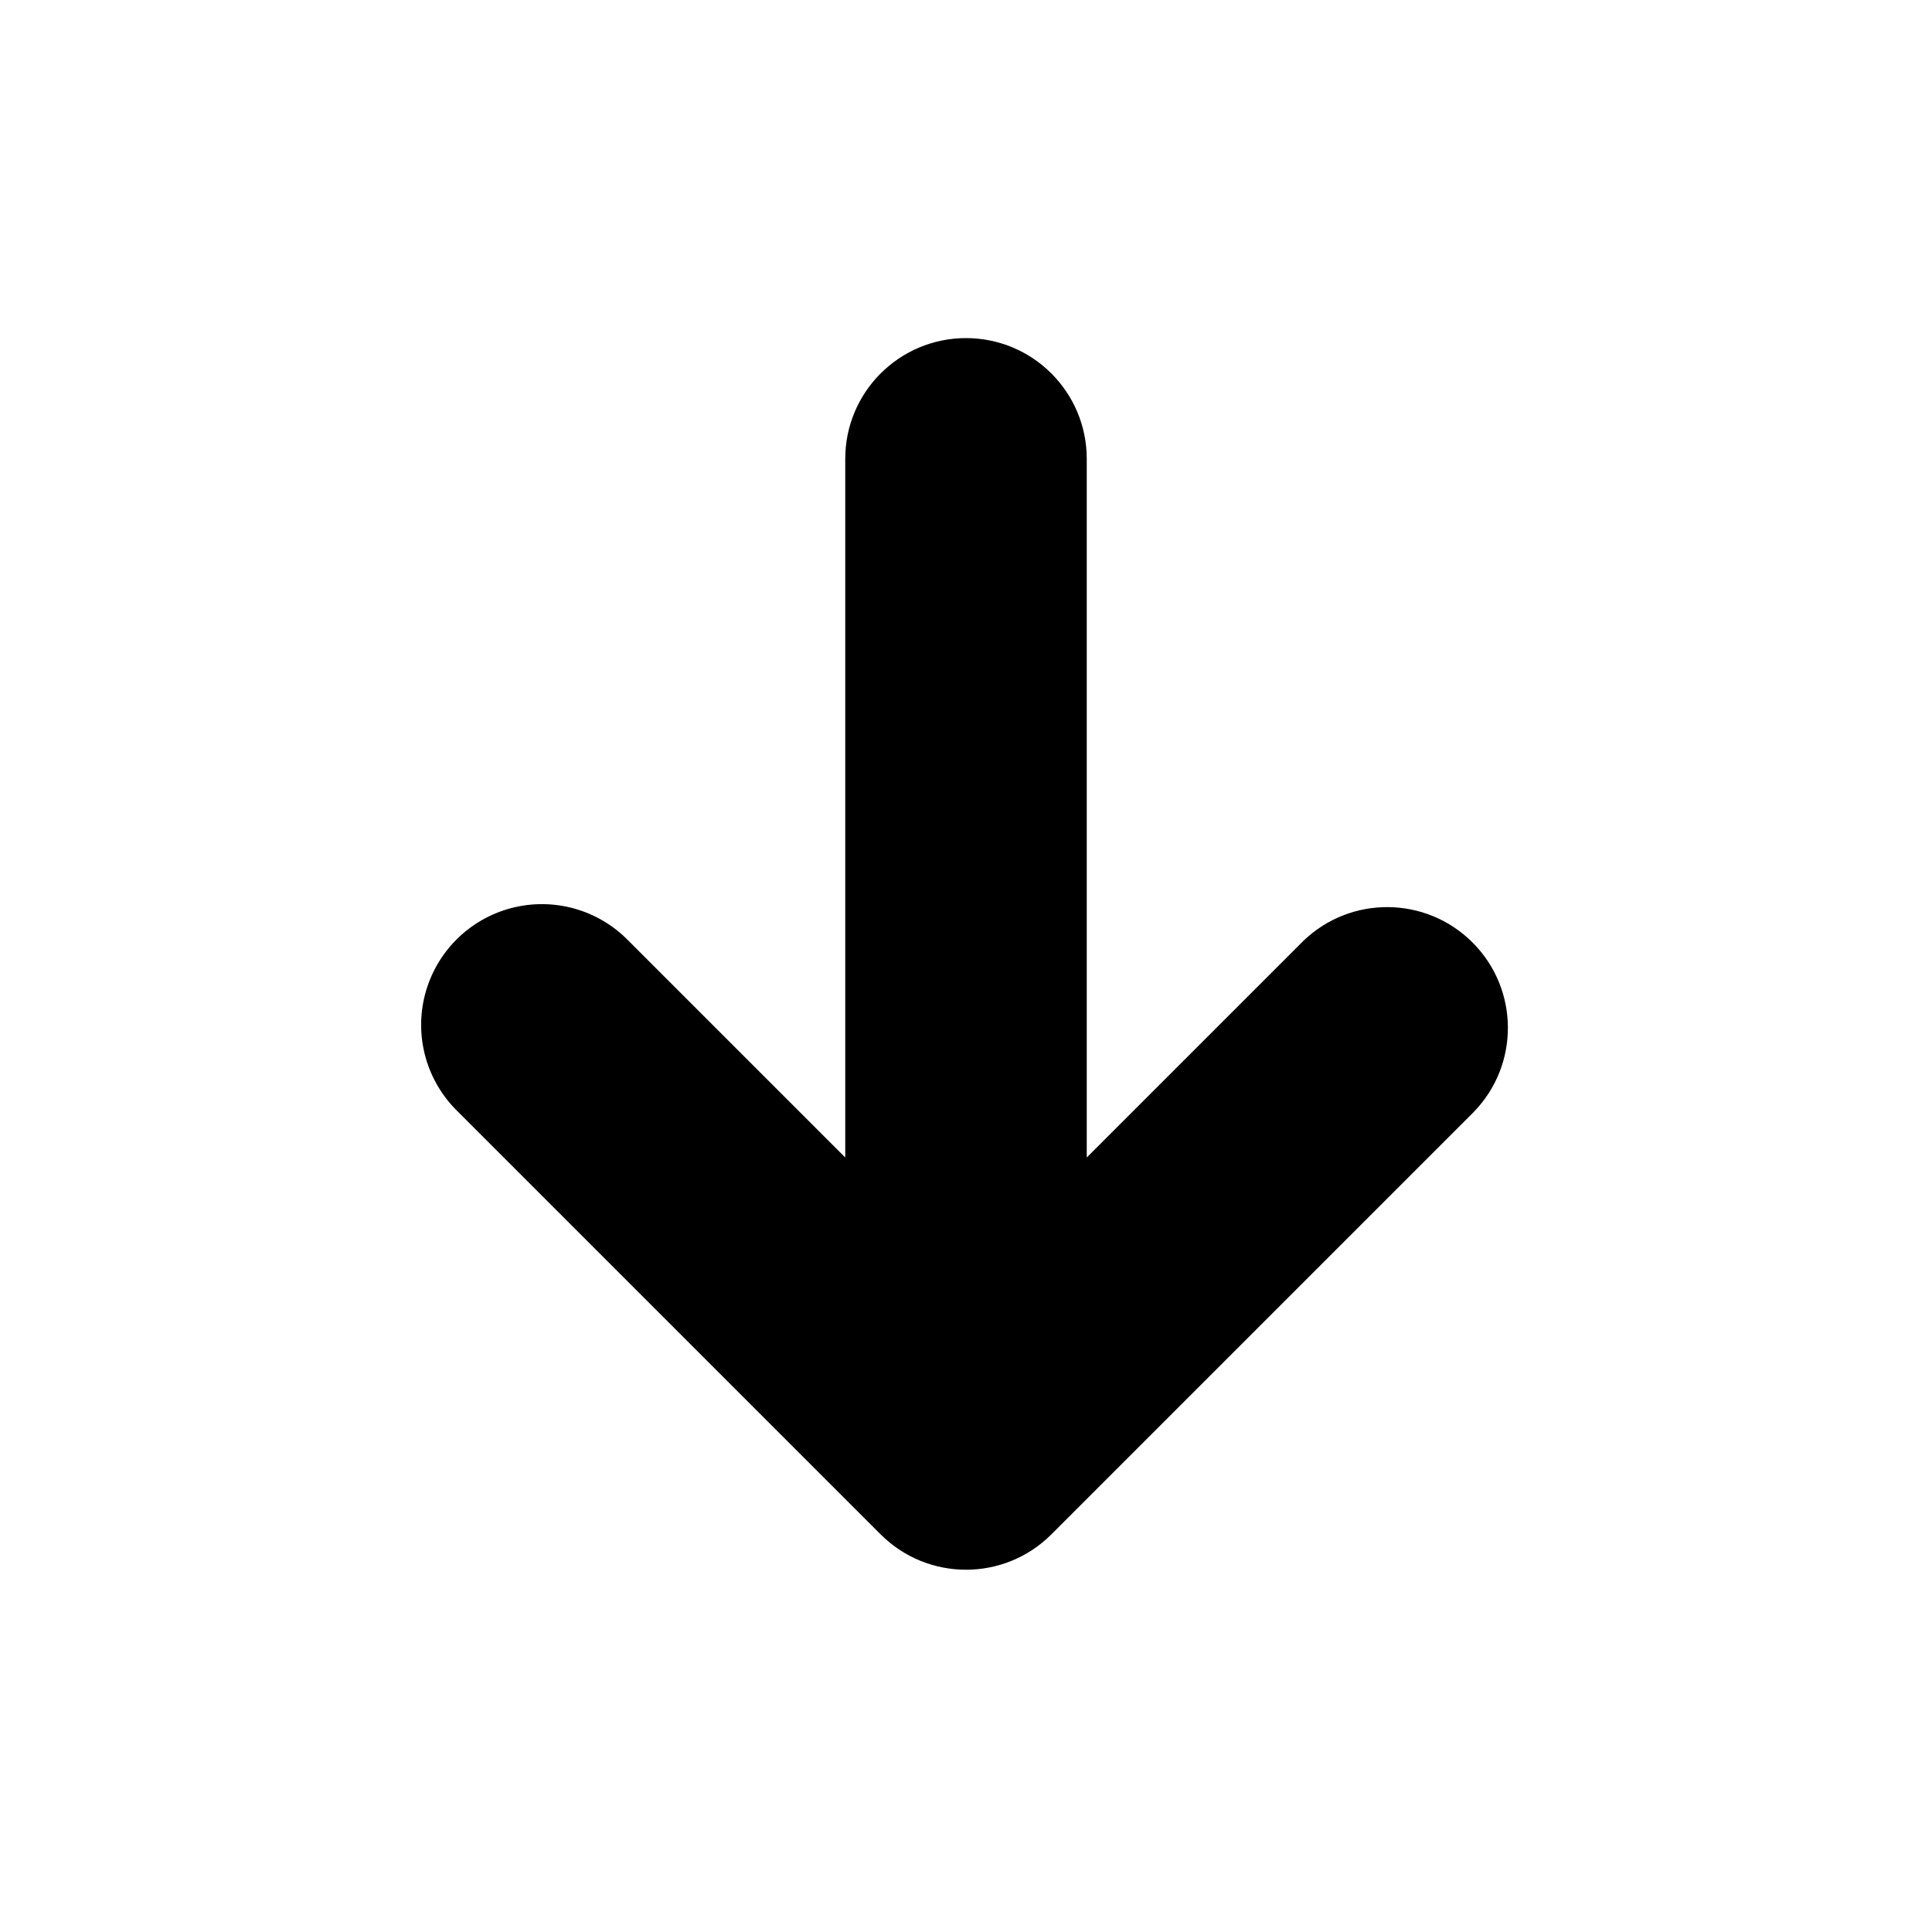
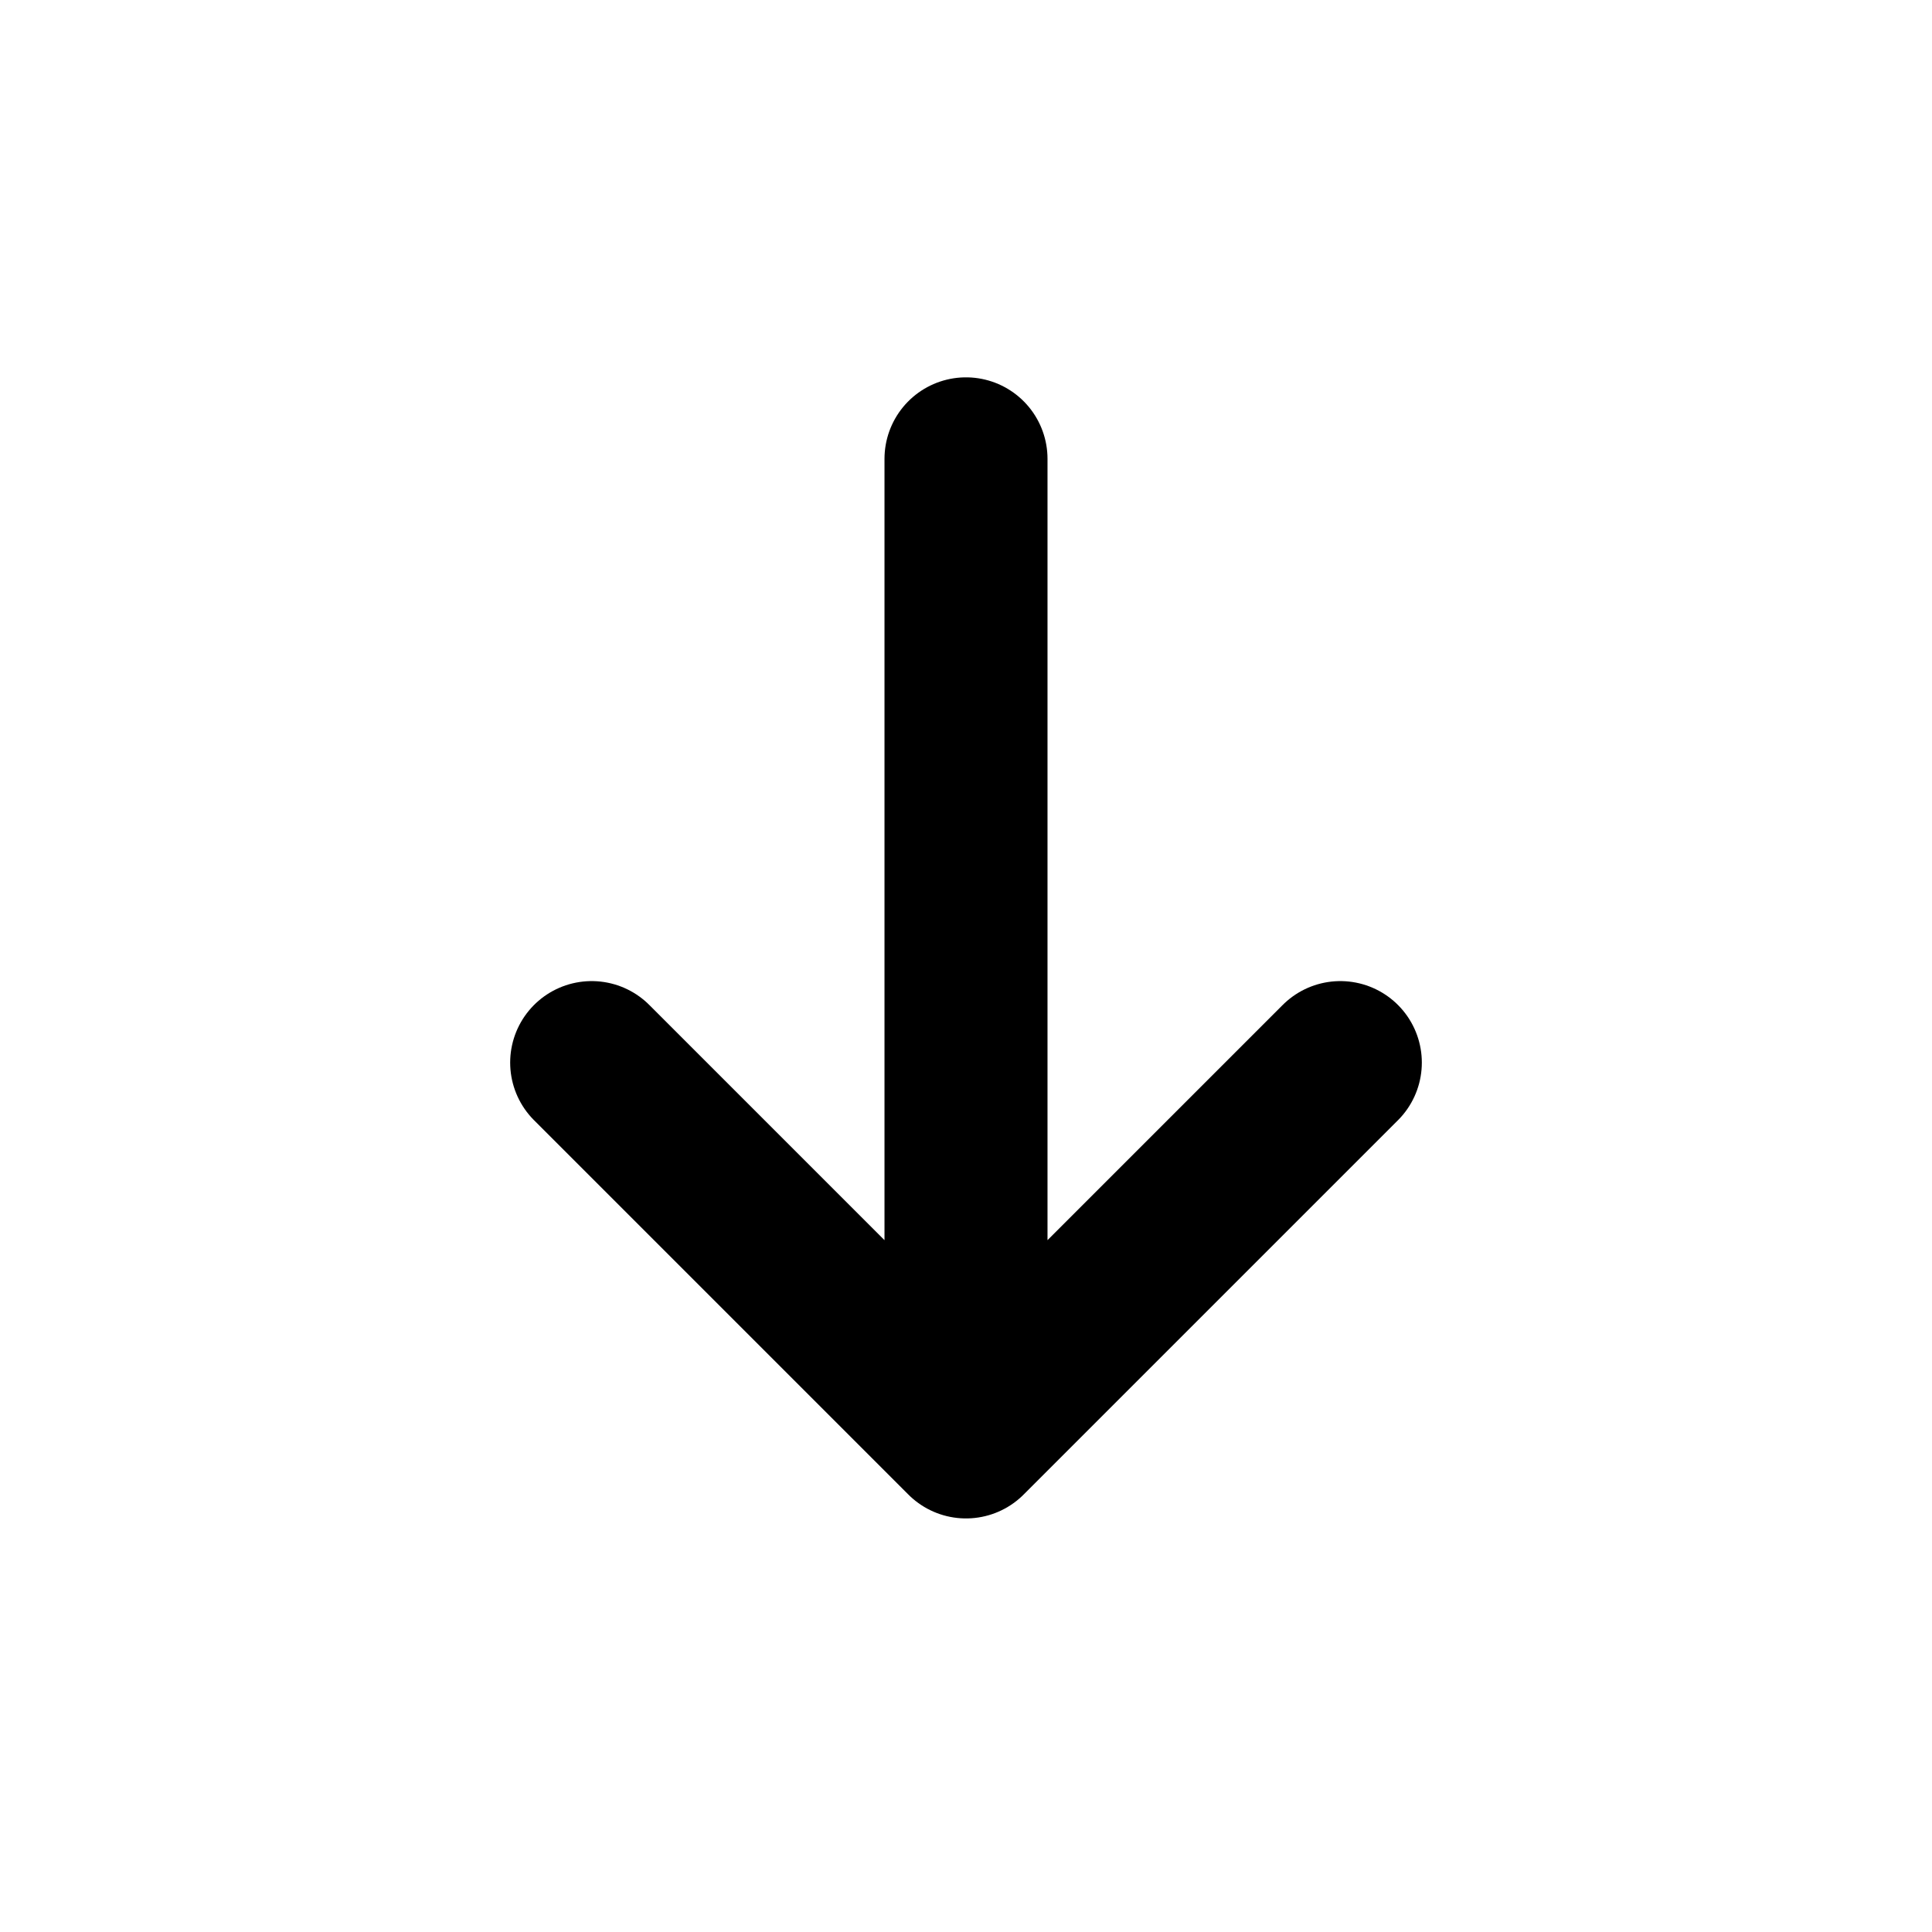
<svg xmlns="http://www.w3.org/2000/svg" height="16" width="16">
-   <path style="color:#000;fill:#000;stroke-linecap:round;stroke-linejoin:round;-inkscape-stroke:none" d="M8 2.8a1 1 0 0 0-1 1v5.786L5.207 7.793a1 1 0 1 0-1.414 1.414l3.5 3.5a1 1 0 0 0 1.414 0l3.5-3.5a1 1 0 0 0-1.414-1.414L9 9.586V3.8a1 1 0 0 0-1-1Z" />
+   <path d="M8 3.8v8.1M4.9 8.8 8 11.9l3.1-3.1" fill="none" stroke="#000" stroke-width="1.35" stroke-linecap="round" stroke-linejoin="round" />
</svg>
